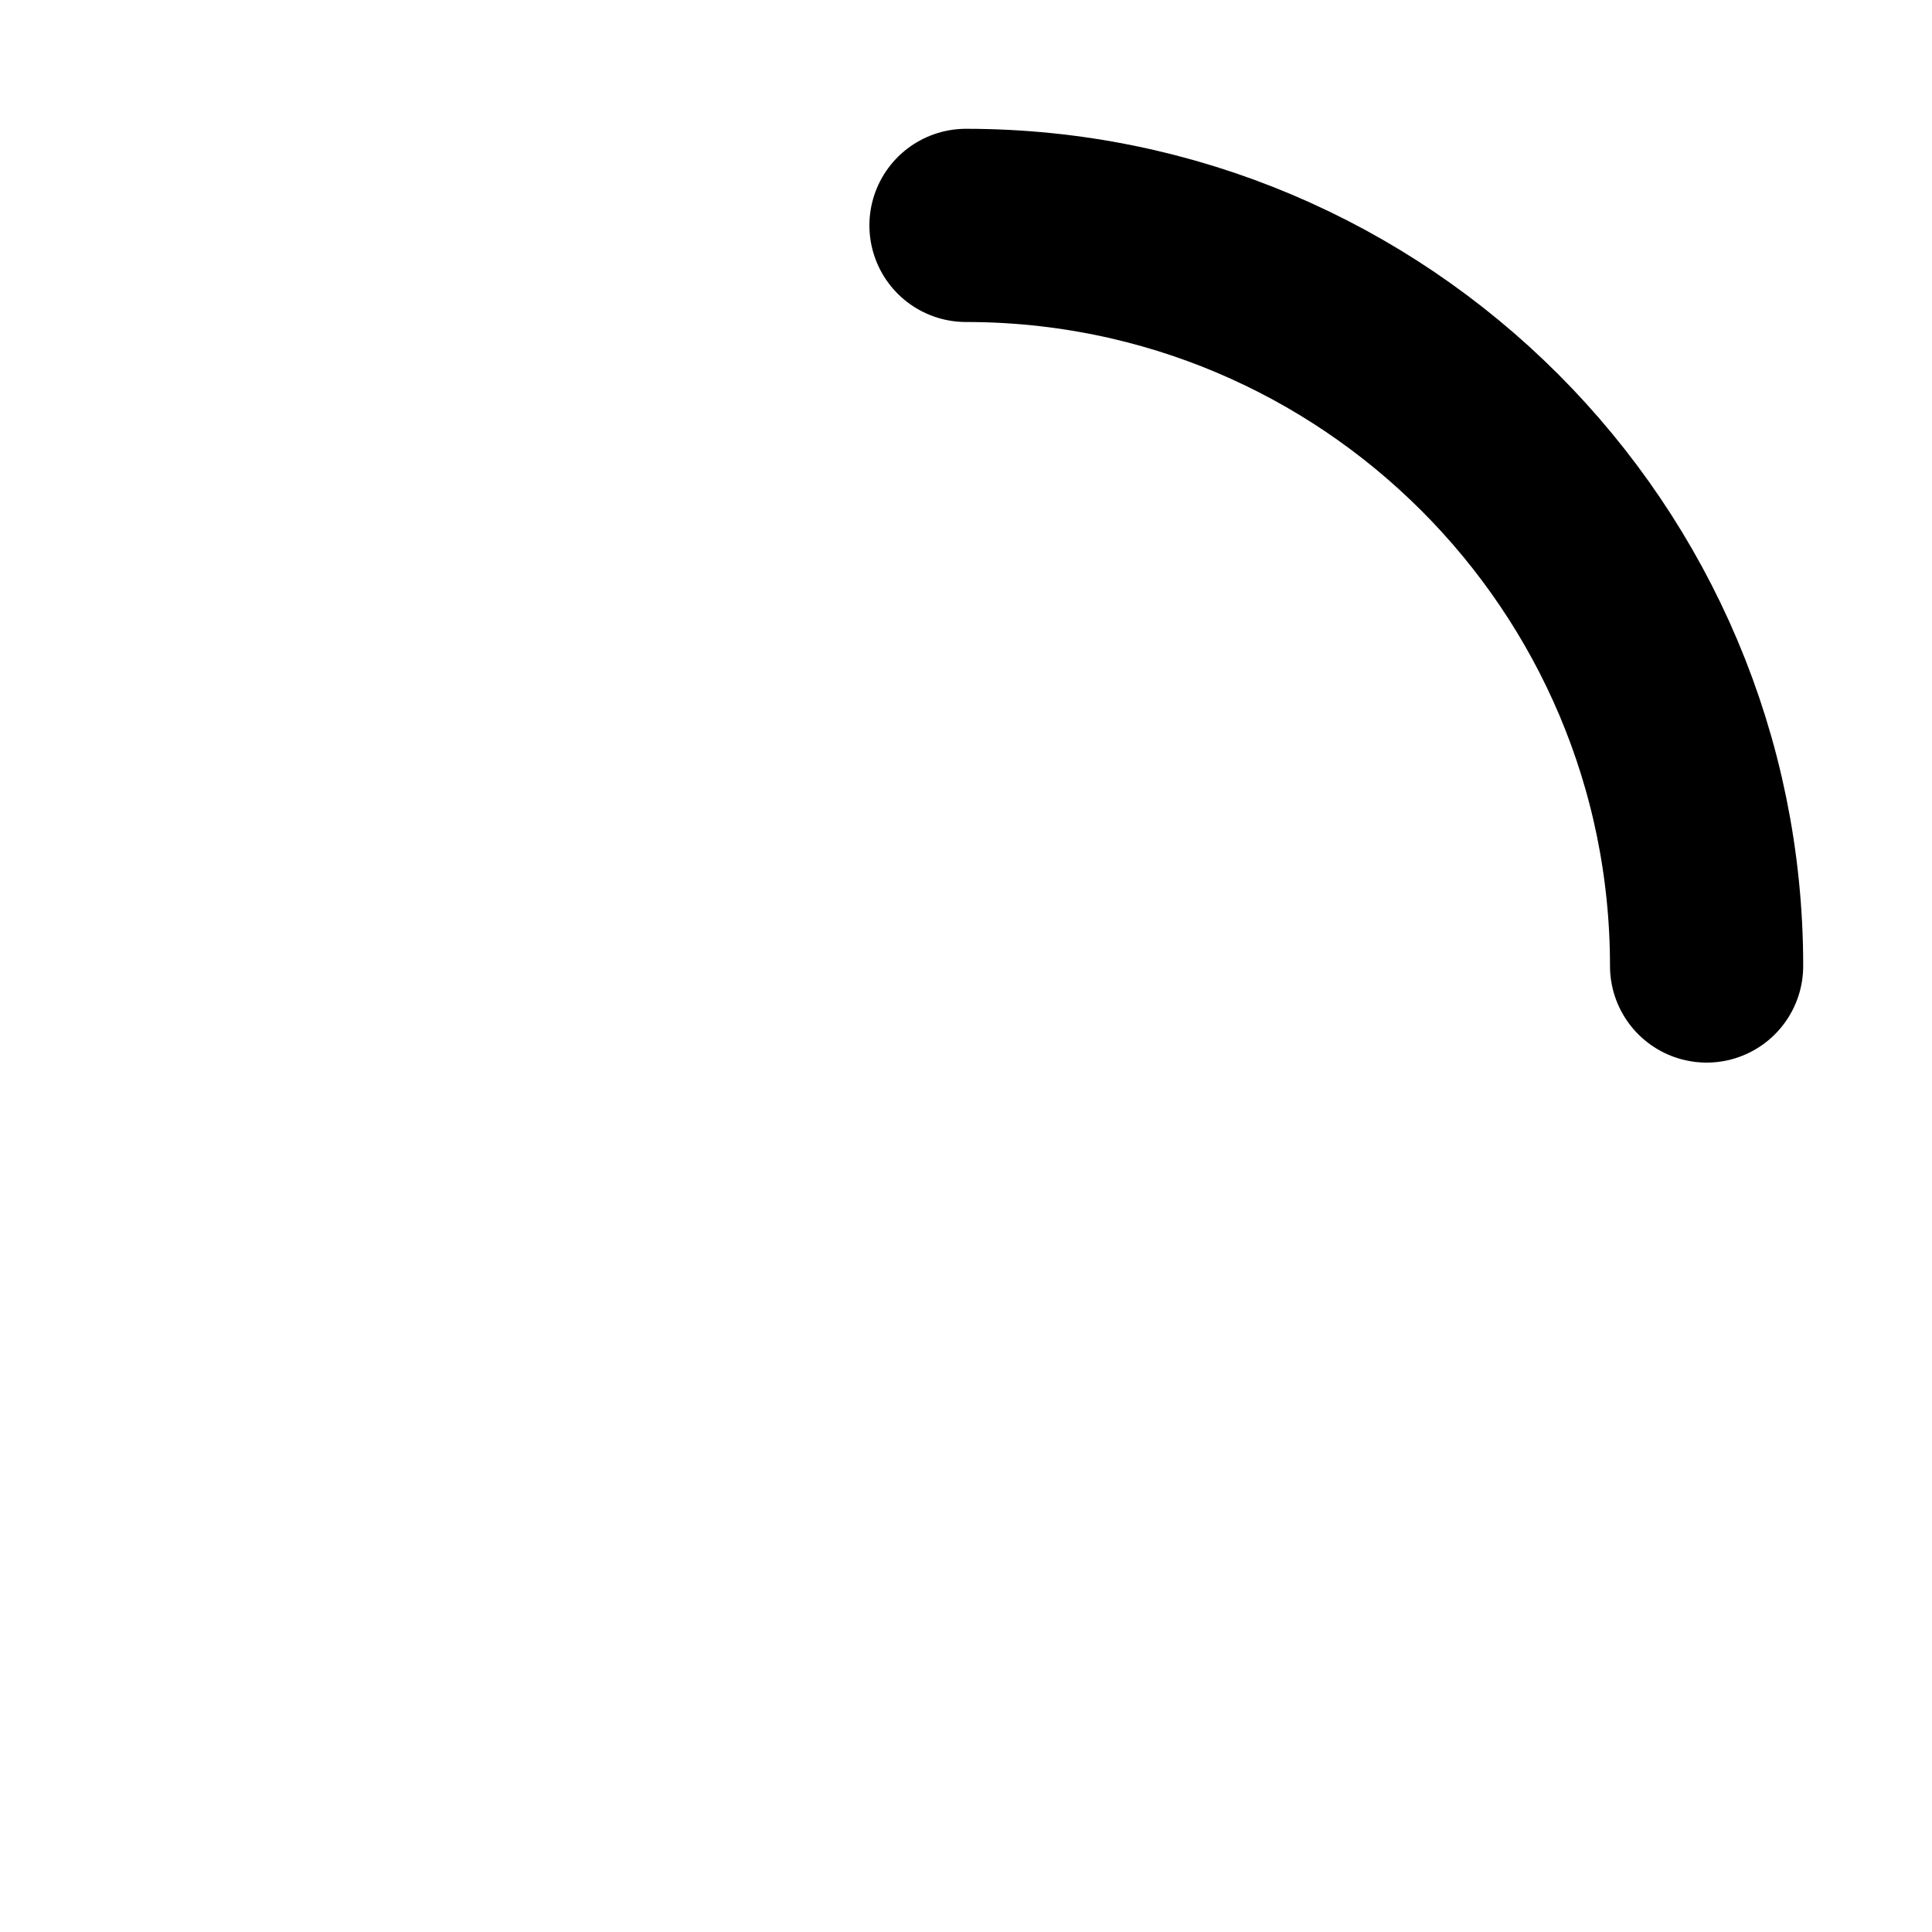
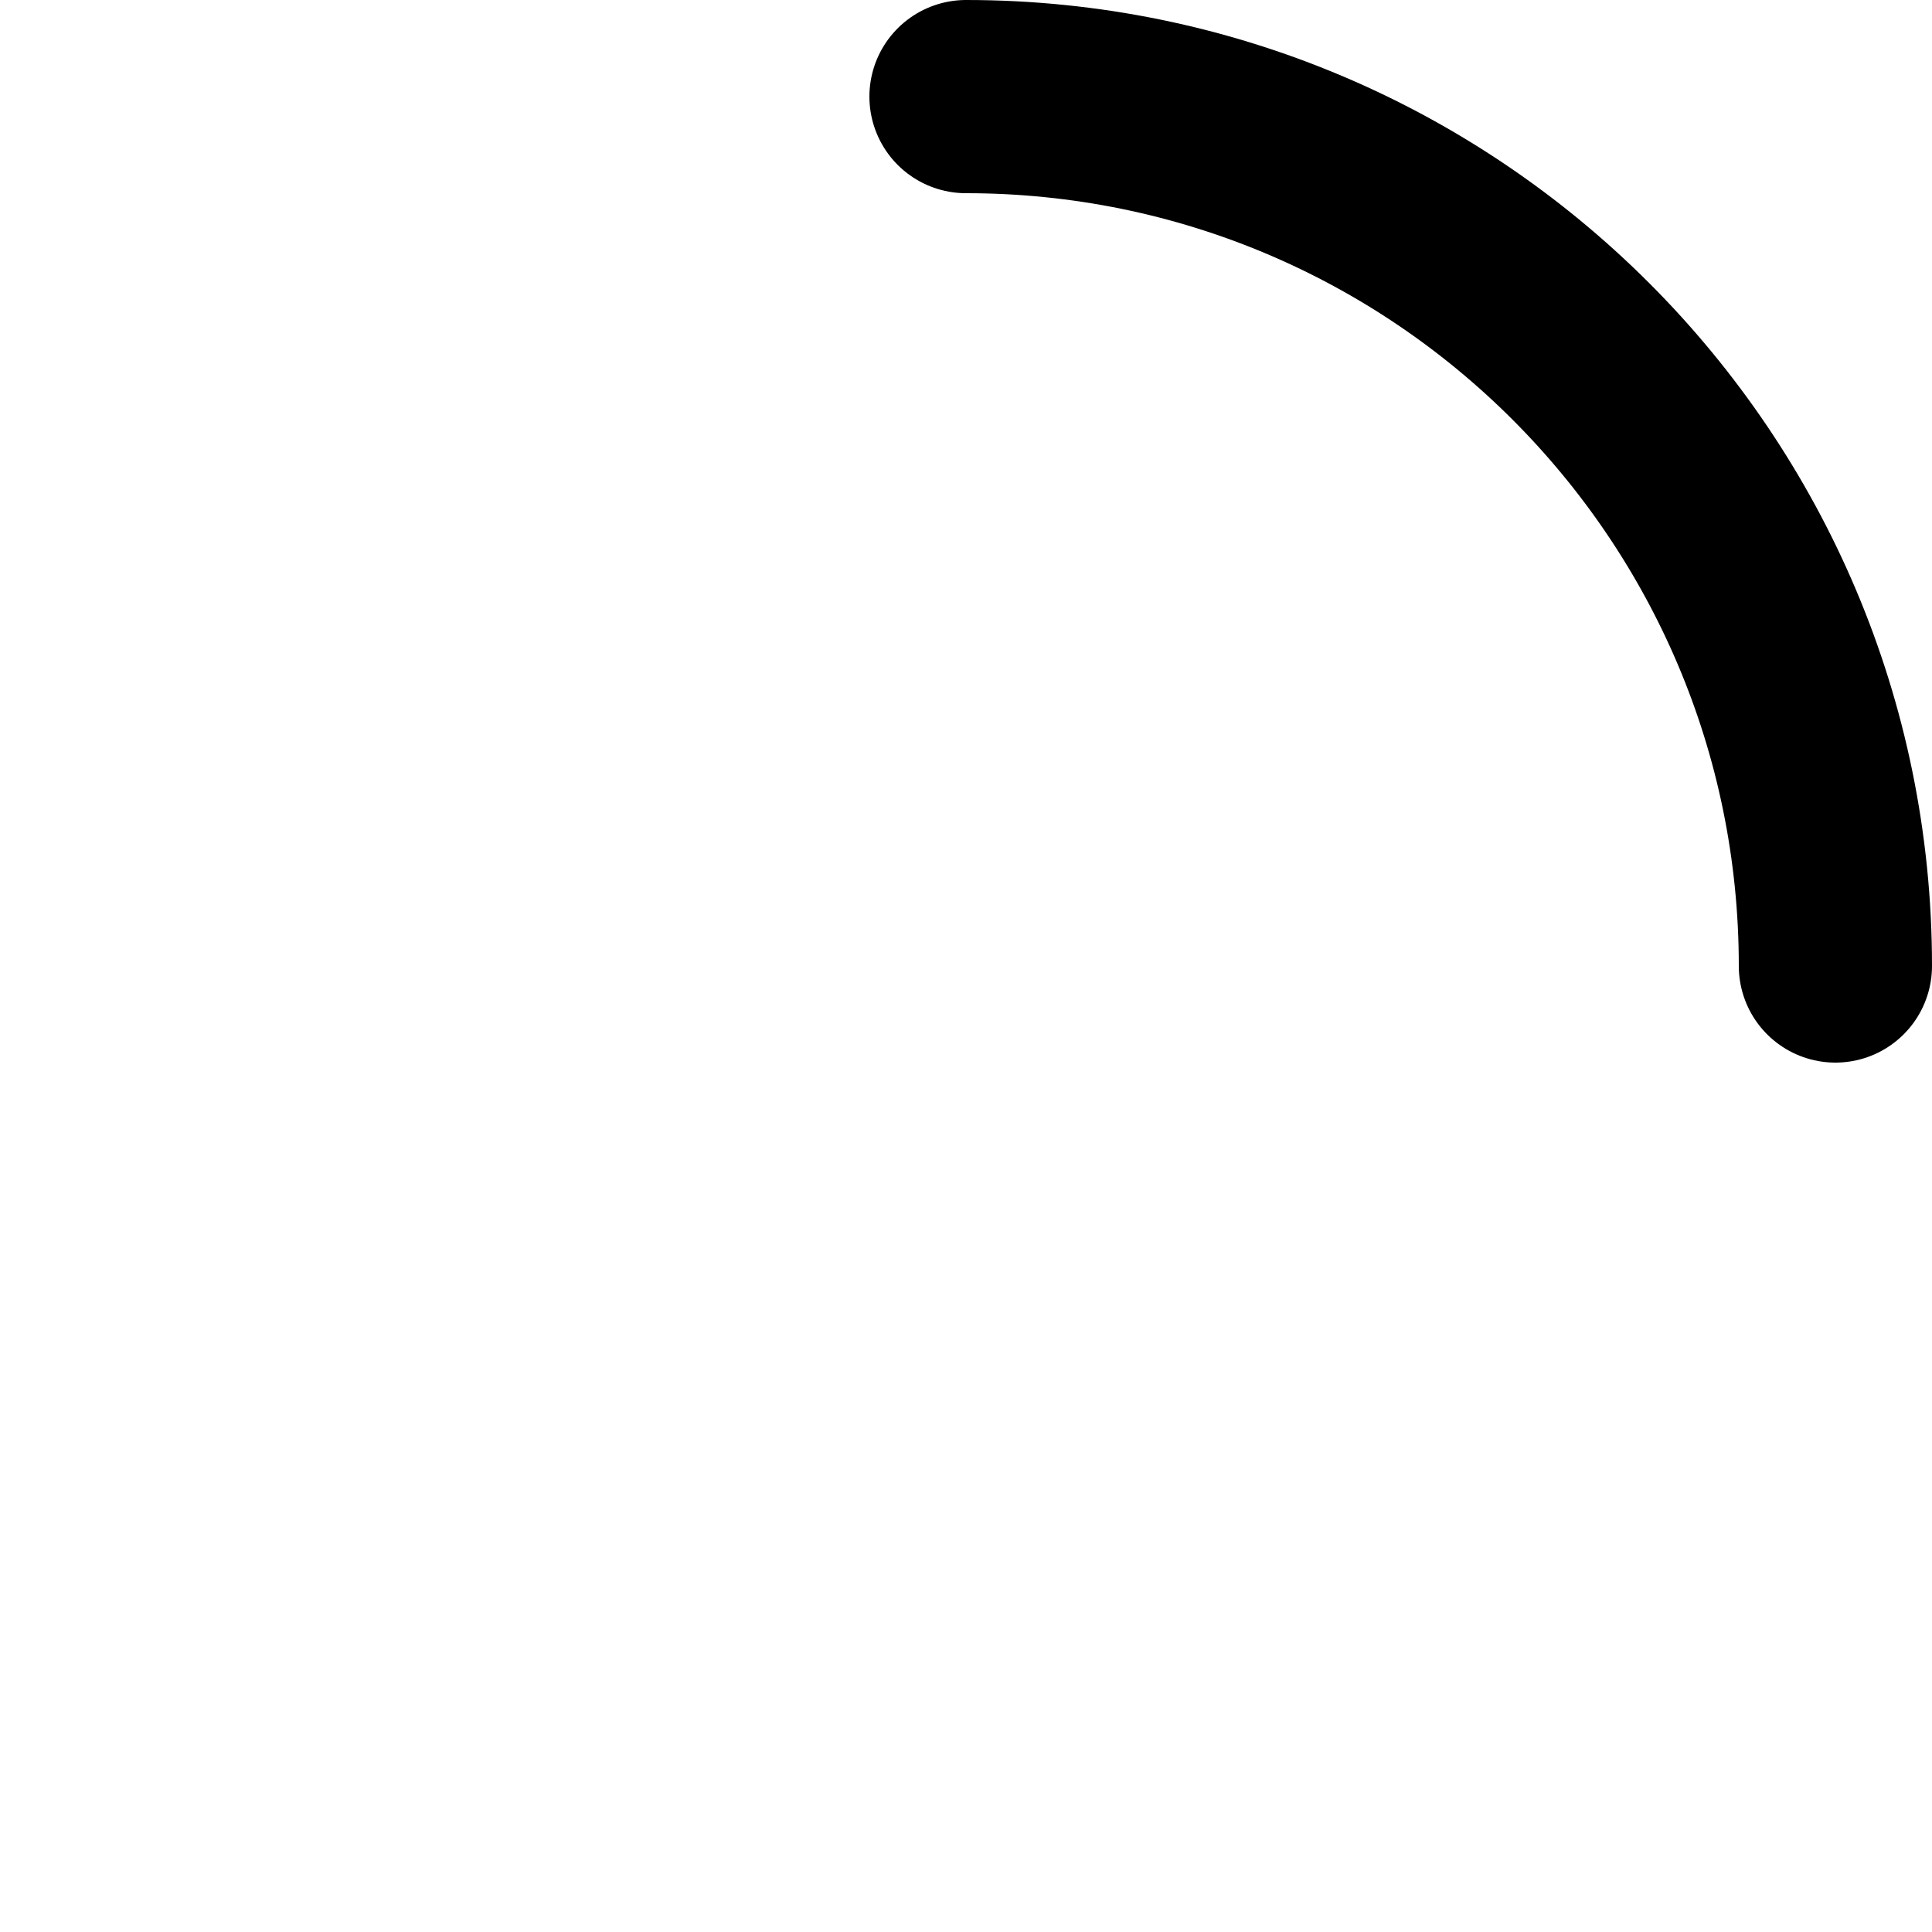
<svg xmlns="http://www.w3.org/2000/svg" width="24" height="24" viewBox="0 0 24 24" fill="none" stroke="currentColor" stroke-width="2.4" stroke-linecap="round">
-   <path d="M12 2.8a9.2 9.2 0 0 1 9.2 9.2" />
+   <path d="M12 1.2a10.8 10.8 0 0 1 10.8 10.8" />
</svg>
